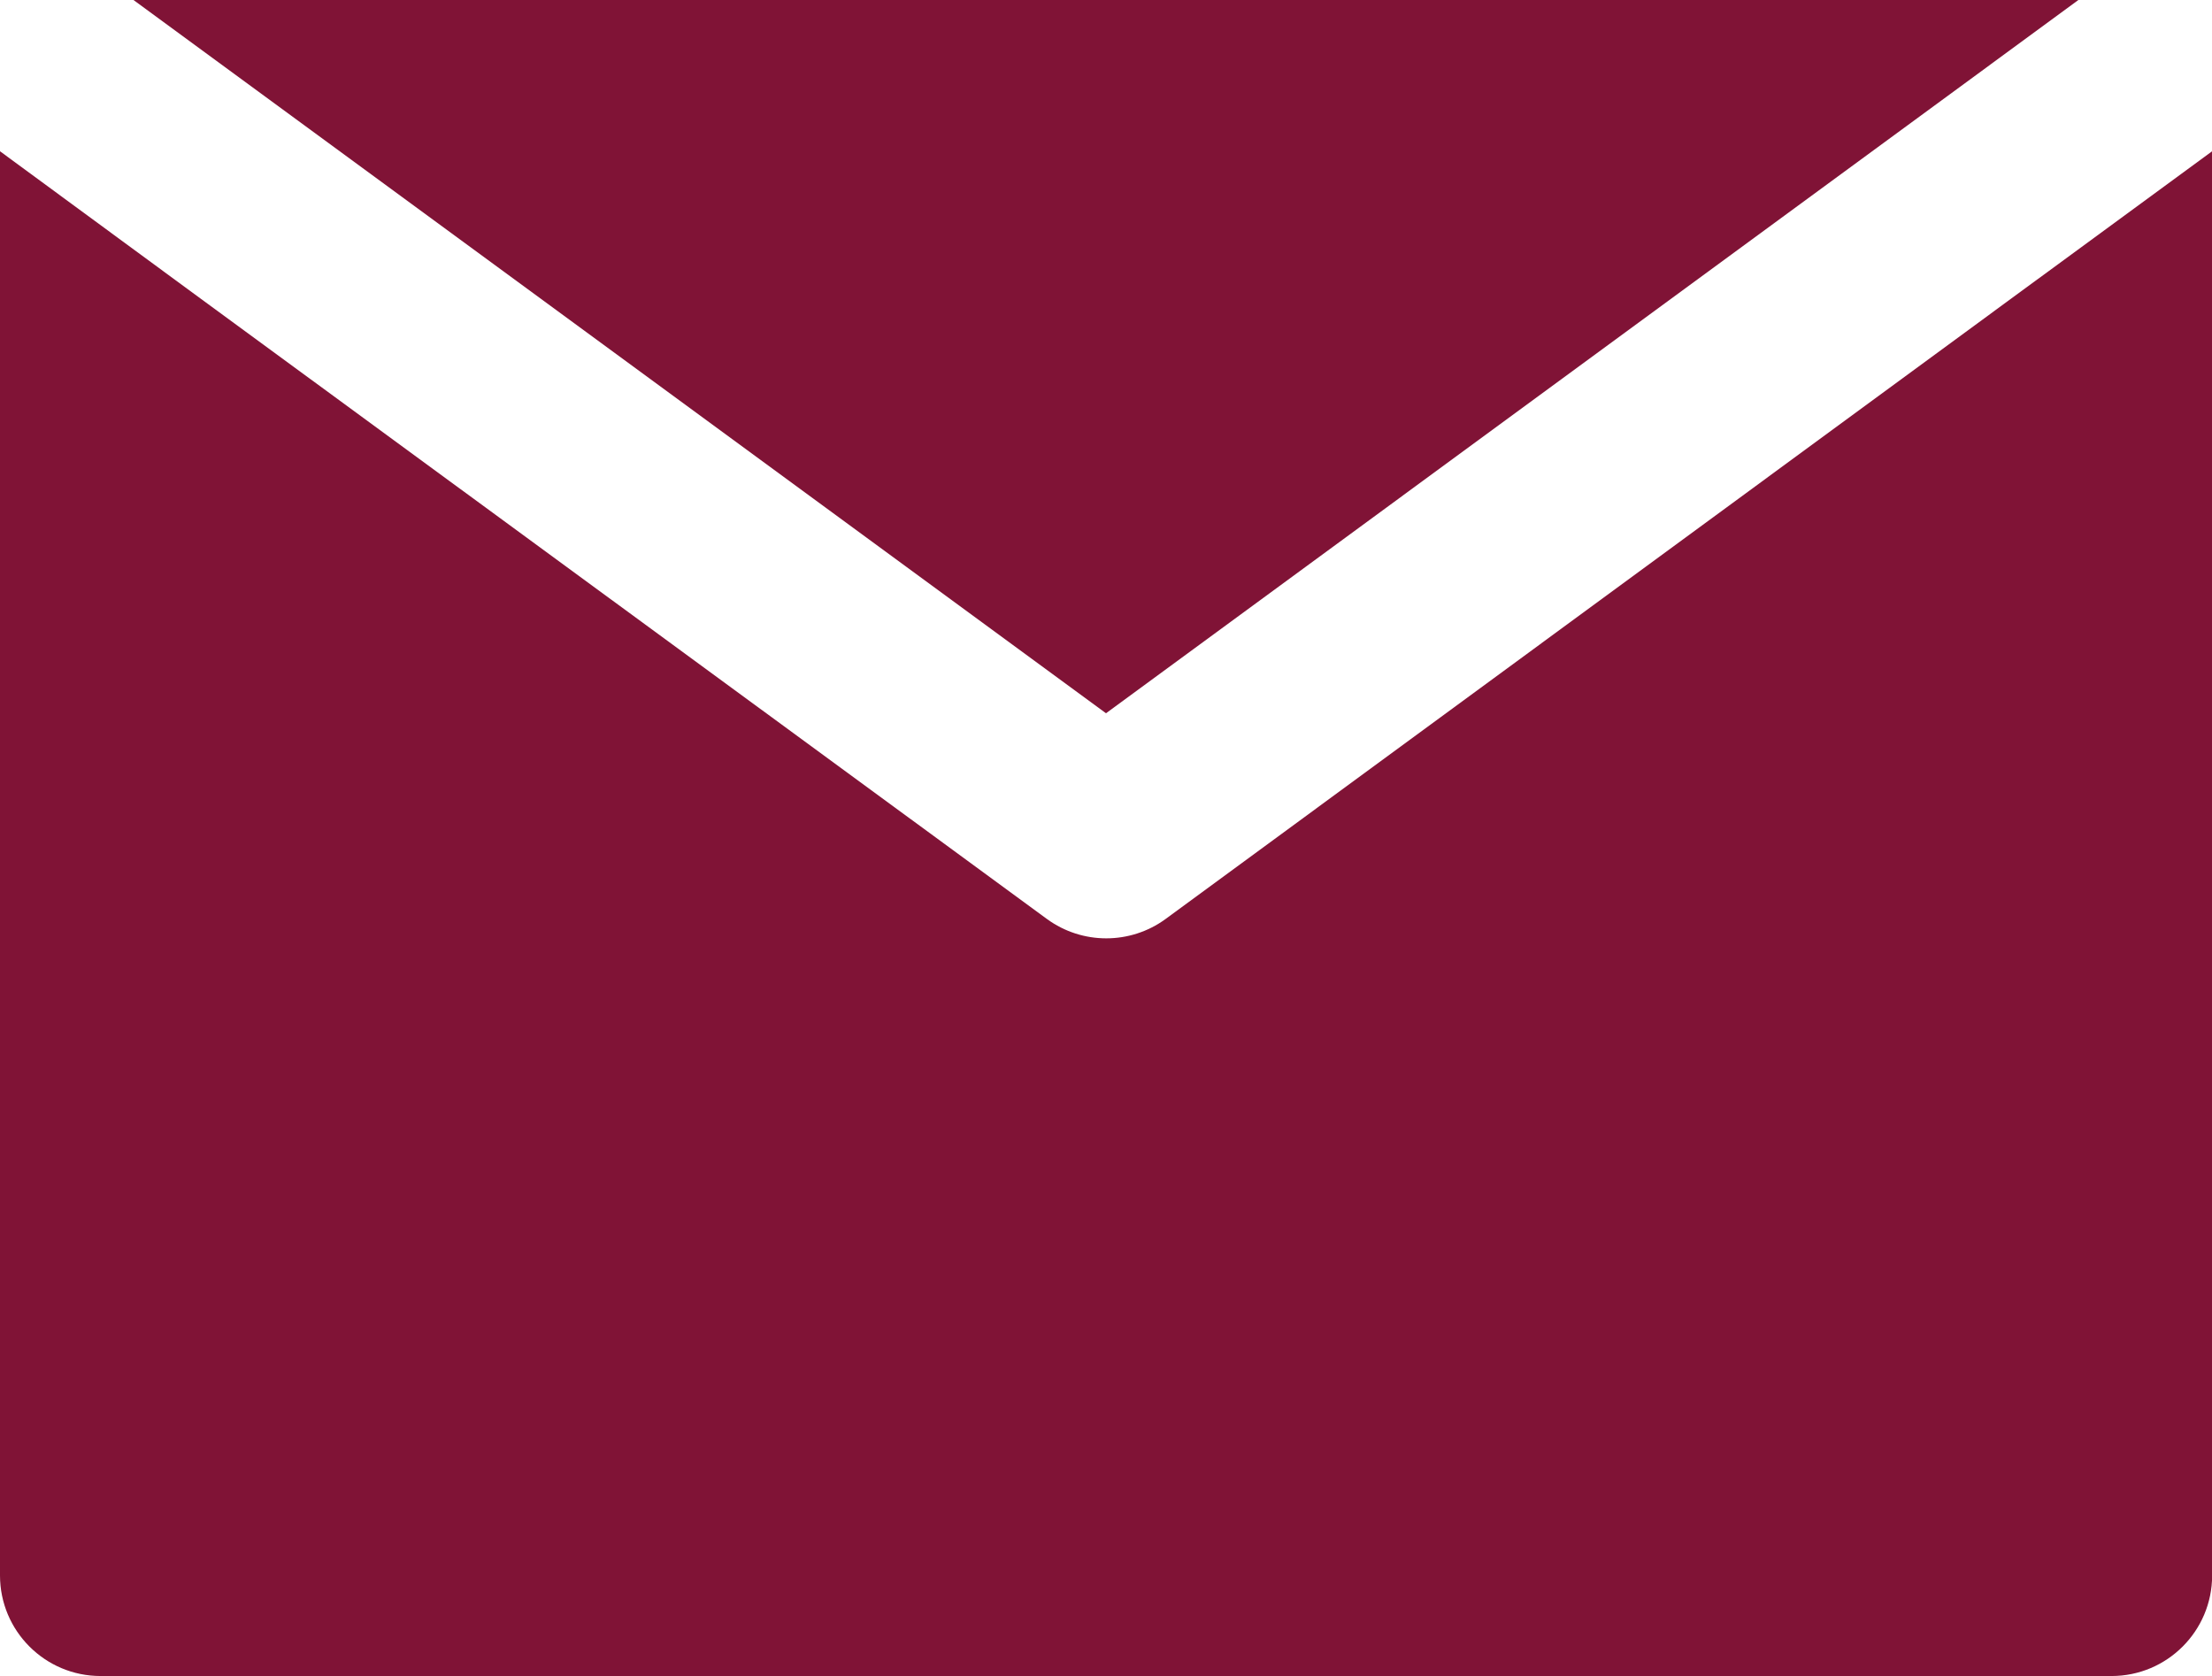
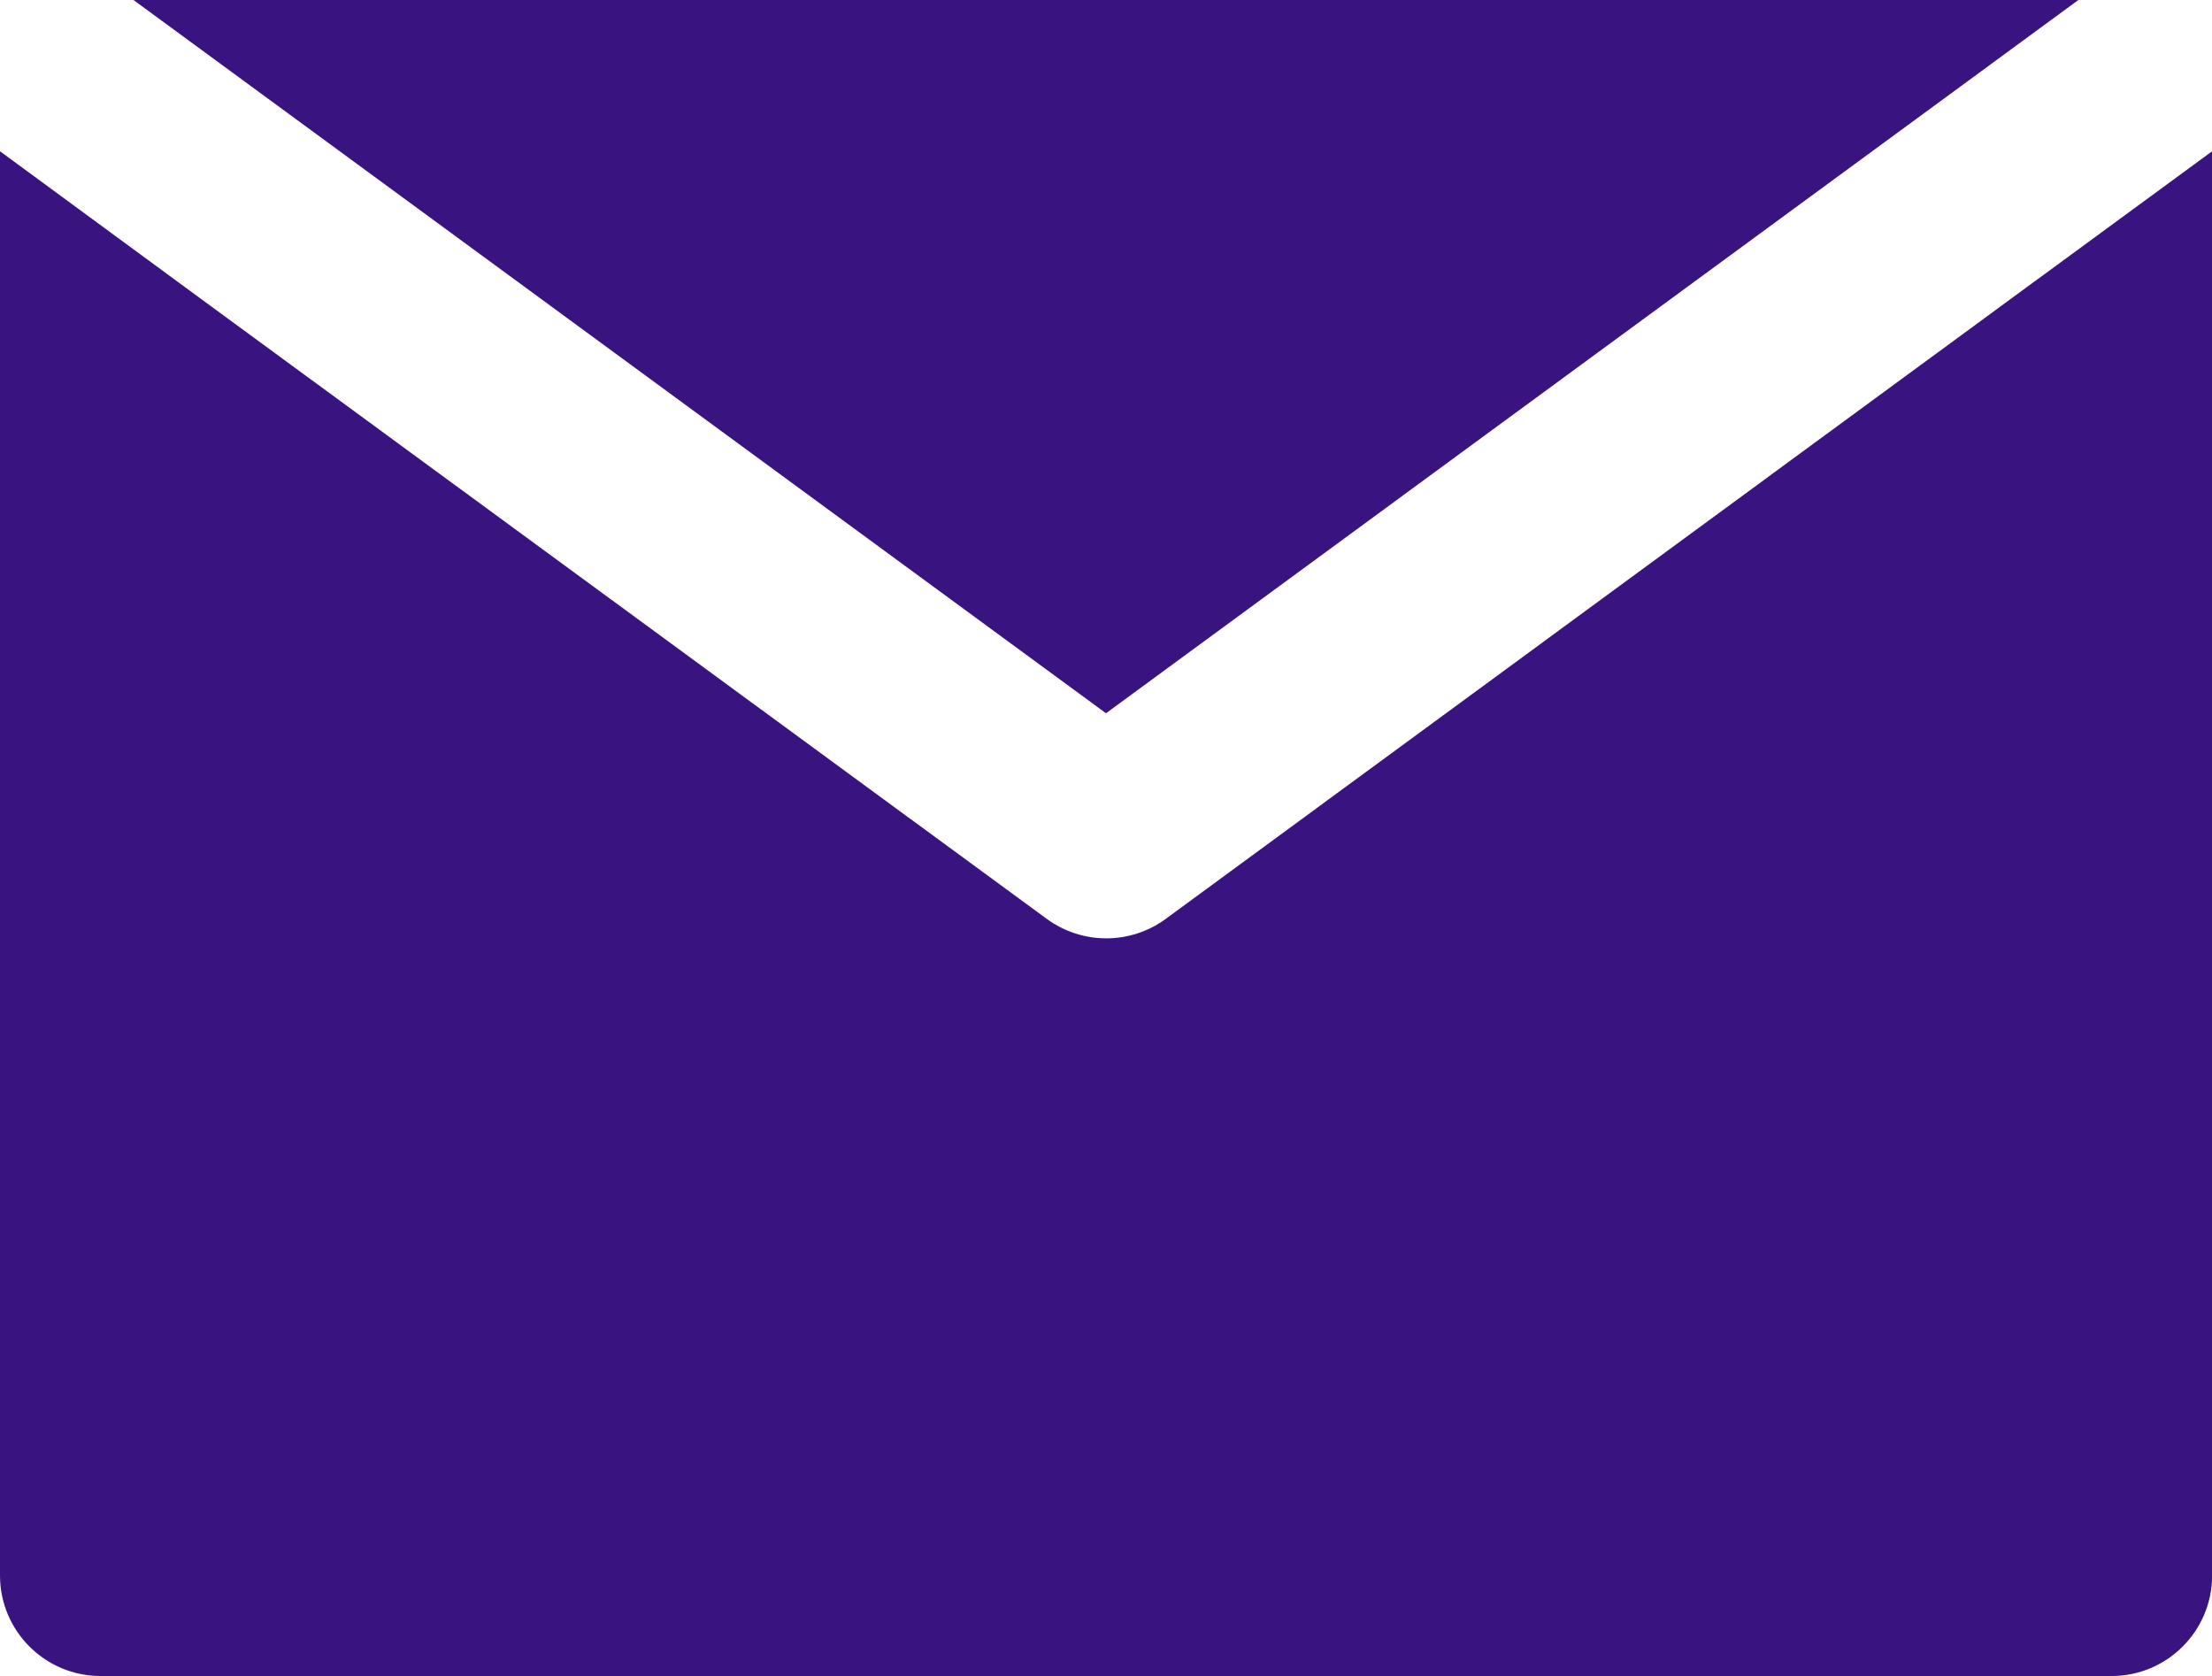
<svg xmlns="http://www.w3.org/2000/svg" width="16.82" height="12.742" viewBox="0 0 16.82 12.742">
  <g id="XMLID_348_" transform="translate(0 -40)">
-     <path id="XMLID_350_" d="M8.862,68.438a.765.765,0,0,1-.9,0L1.529,63.723,0,62.6V73.428a.765.765,0,0,0,.765.765H16.056a.765.765,0,0,0,.765-.764V62.6l-1.529,1.121Z" transform="translate(0 -21.45)" fill="#801336" />
-     <path id="XMLID_351_" d="M27.306,45.423,34.7,40H19.911Z" transform="translate(-18.896)" fill="#801336" />
+     <path id="XMLID_350_" d="M8.862,68.438a.765.765,0,0,1-.9,0L1.529,63.723,0,62.6V73.428a.765.765,0,0,0,.765.765H16.056a.765.765,0,0,0,.765-.764V62.6l-1.529,1.121Z" transform="translate(0 -21.45)" fill="#391380" />
+     <path id="XMLID_351_" d="M27.306,45.423,34.7,40H19.911Z" transform="translate(-18.896)" fill="#391380" />
  </g>
</svg>
